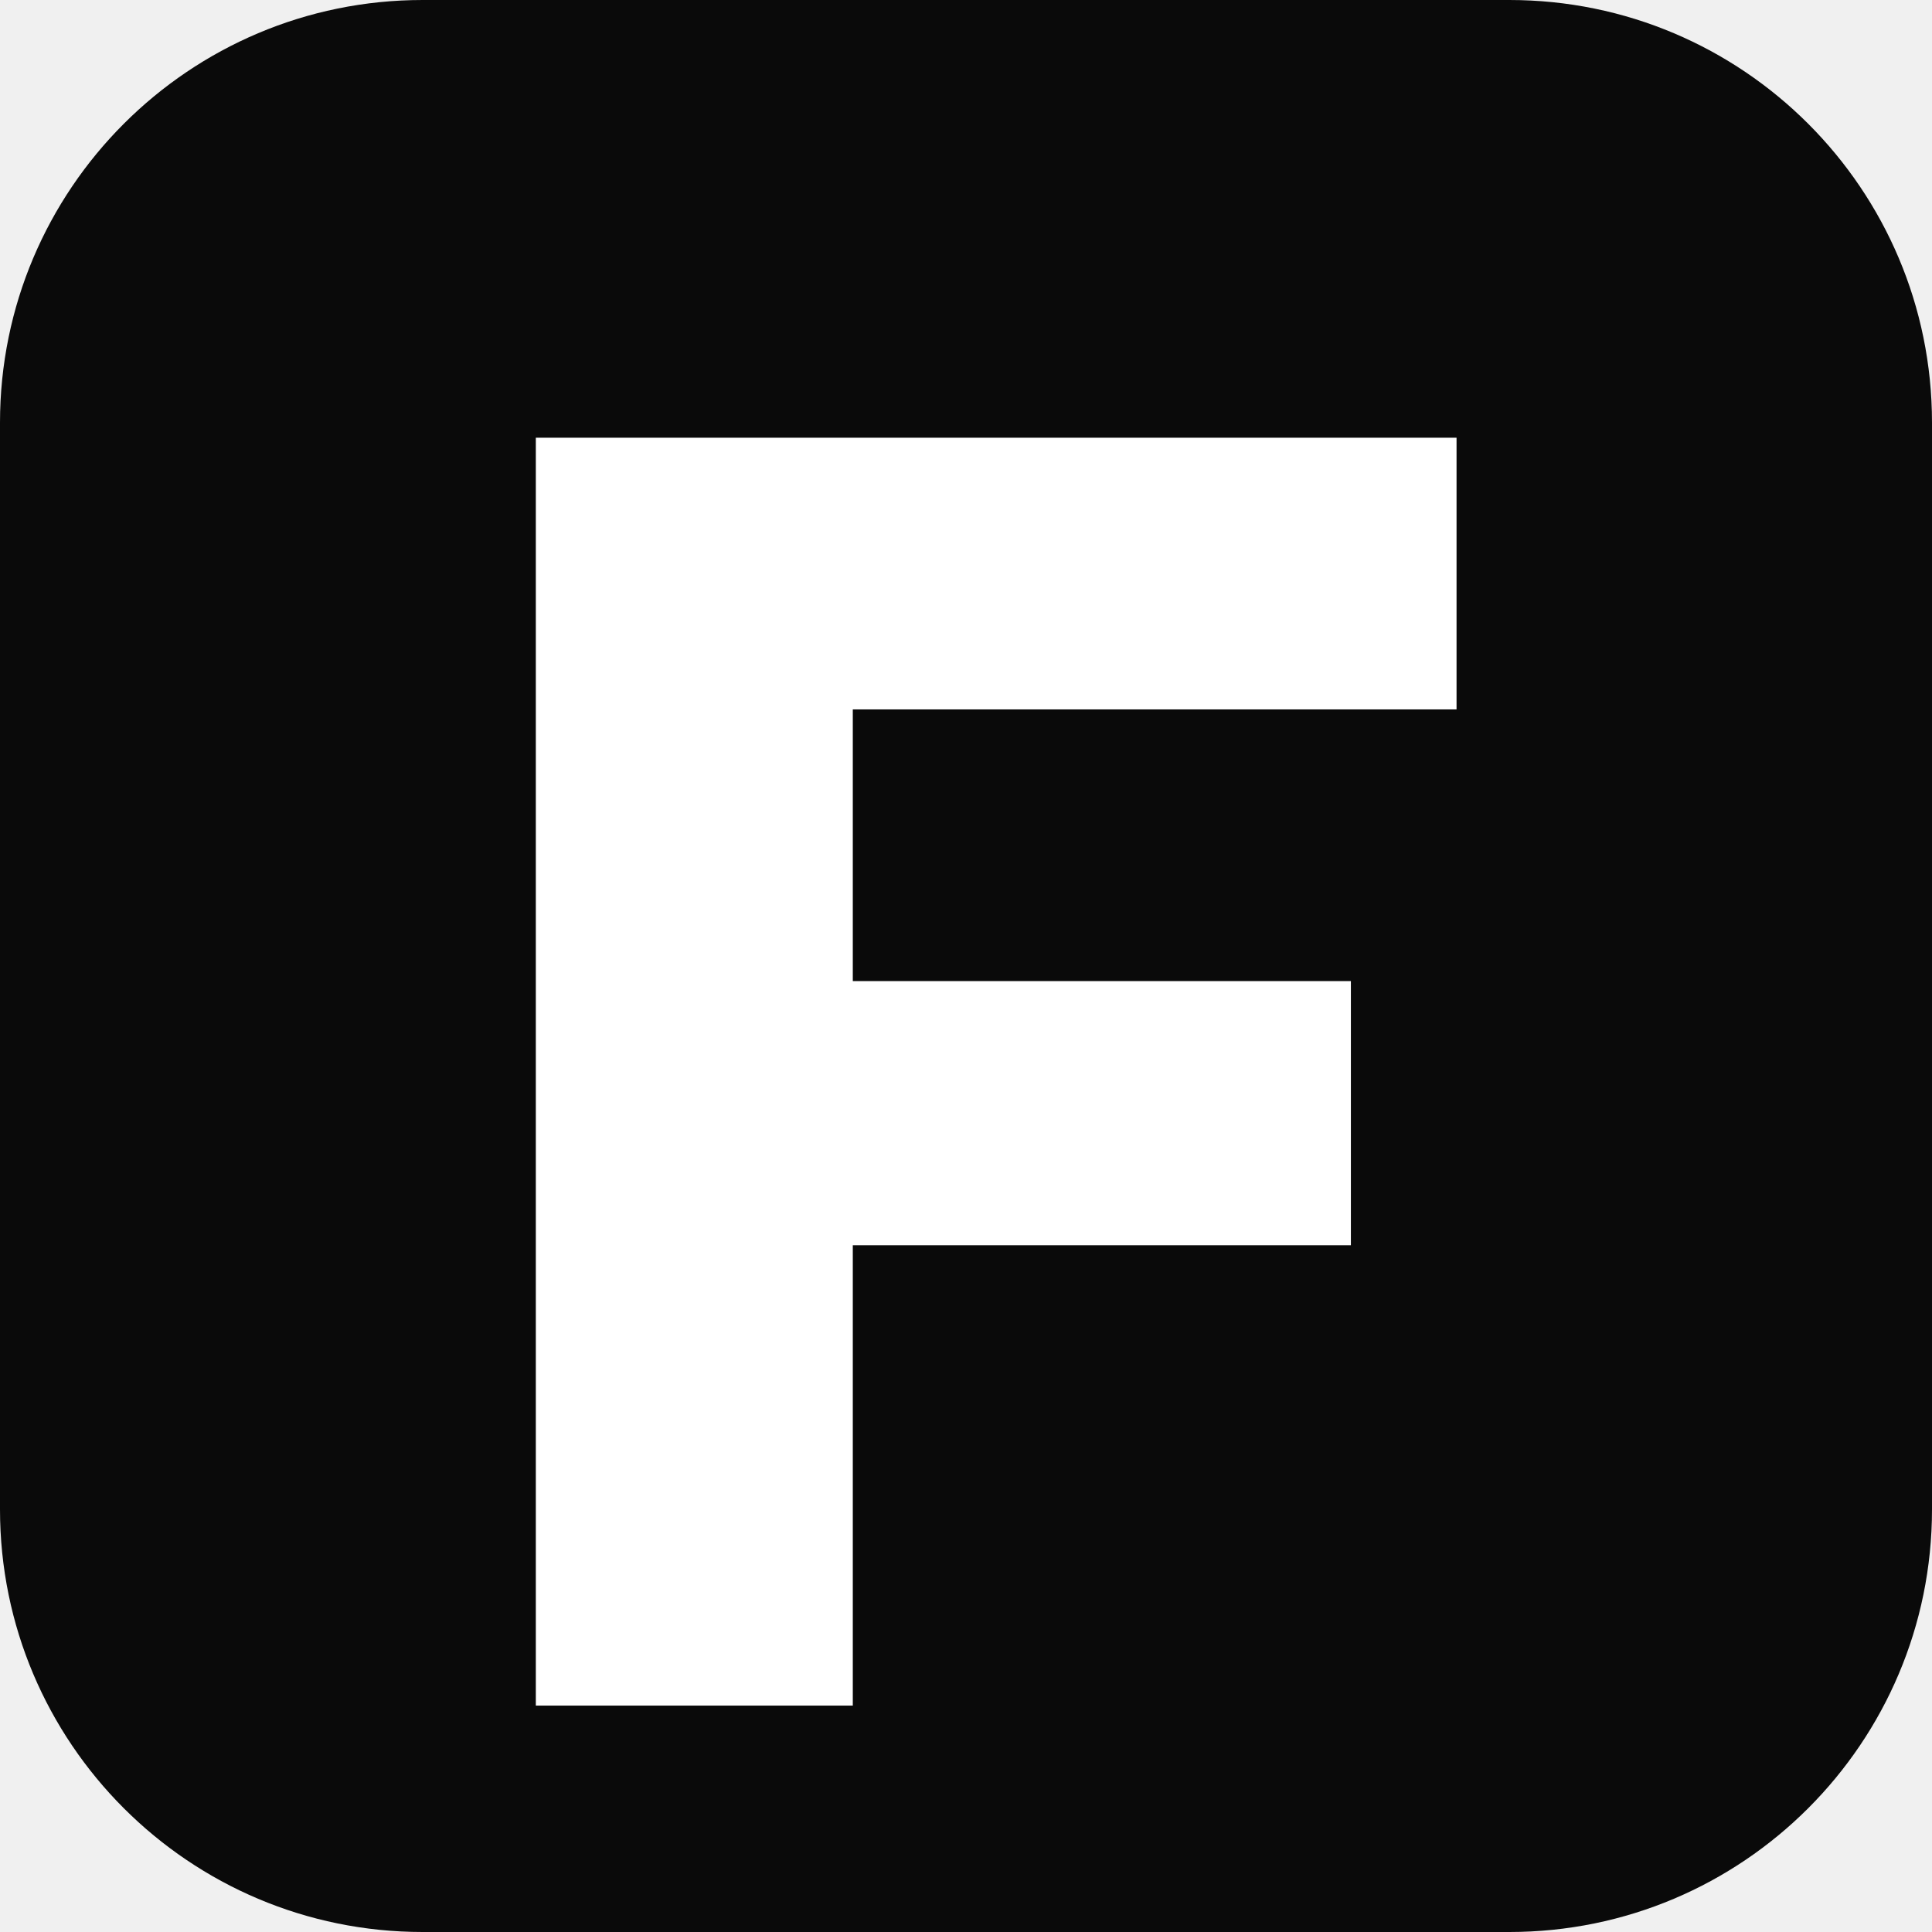
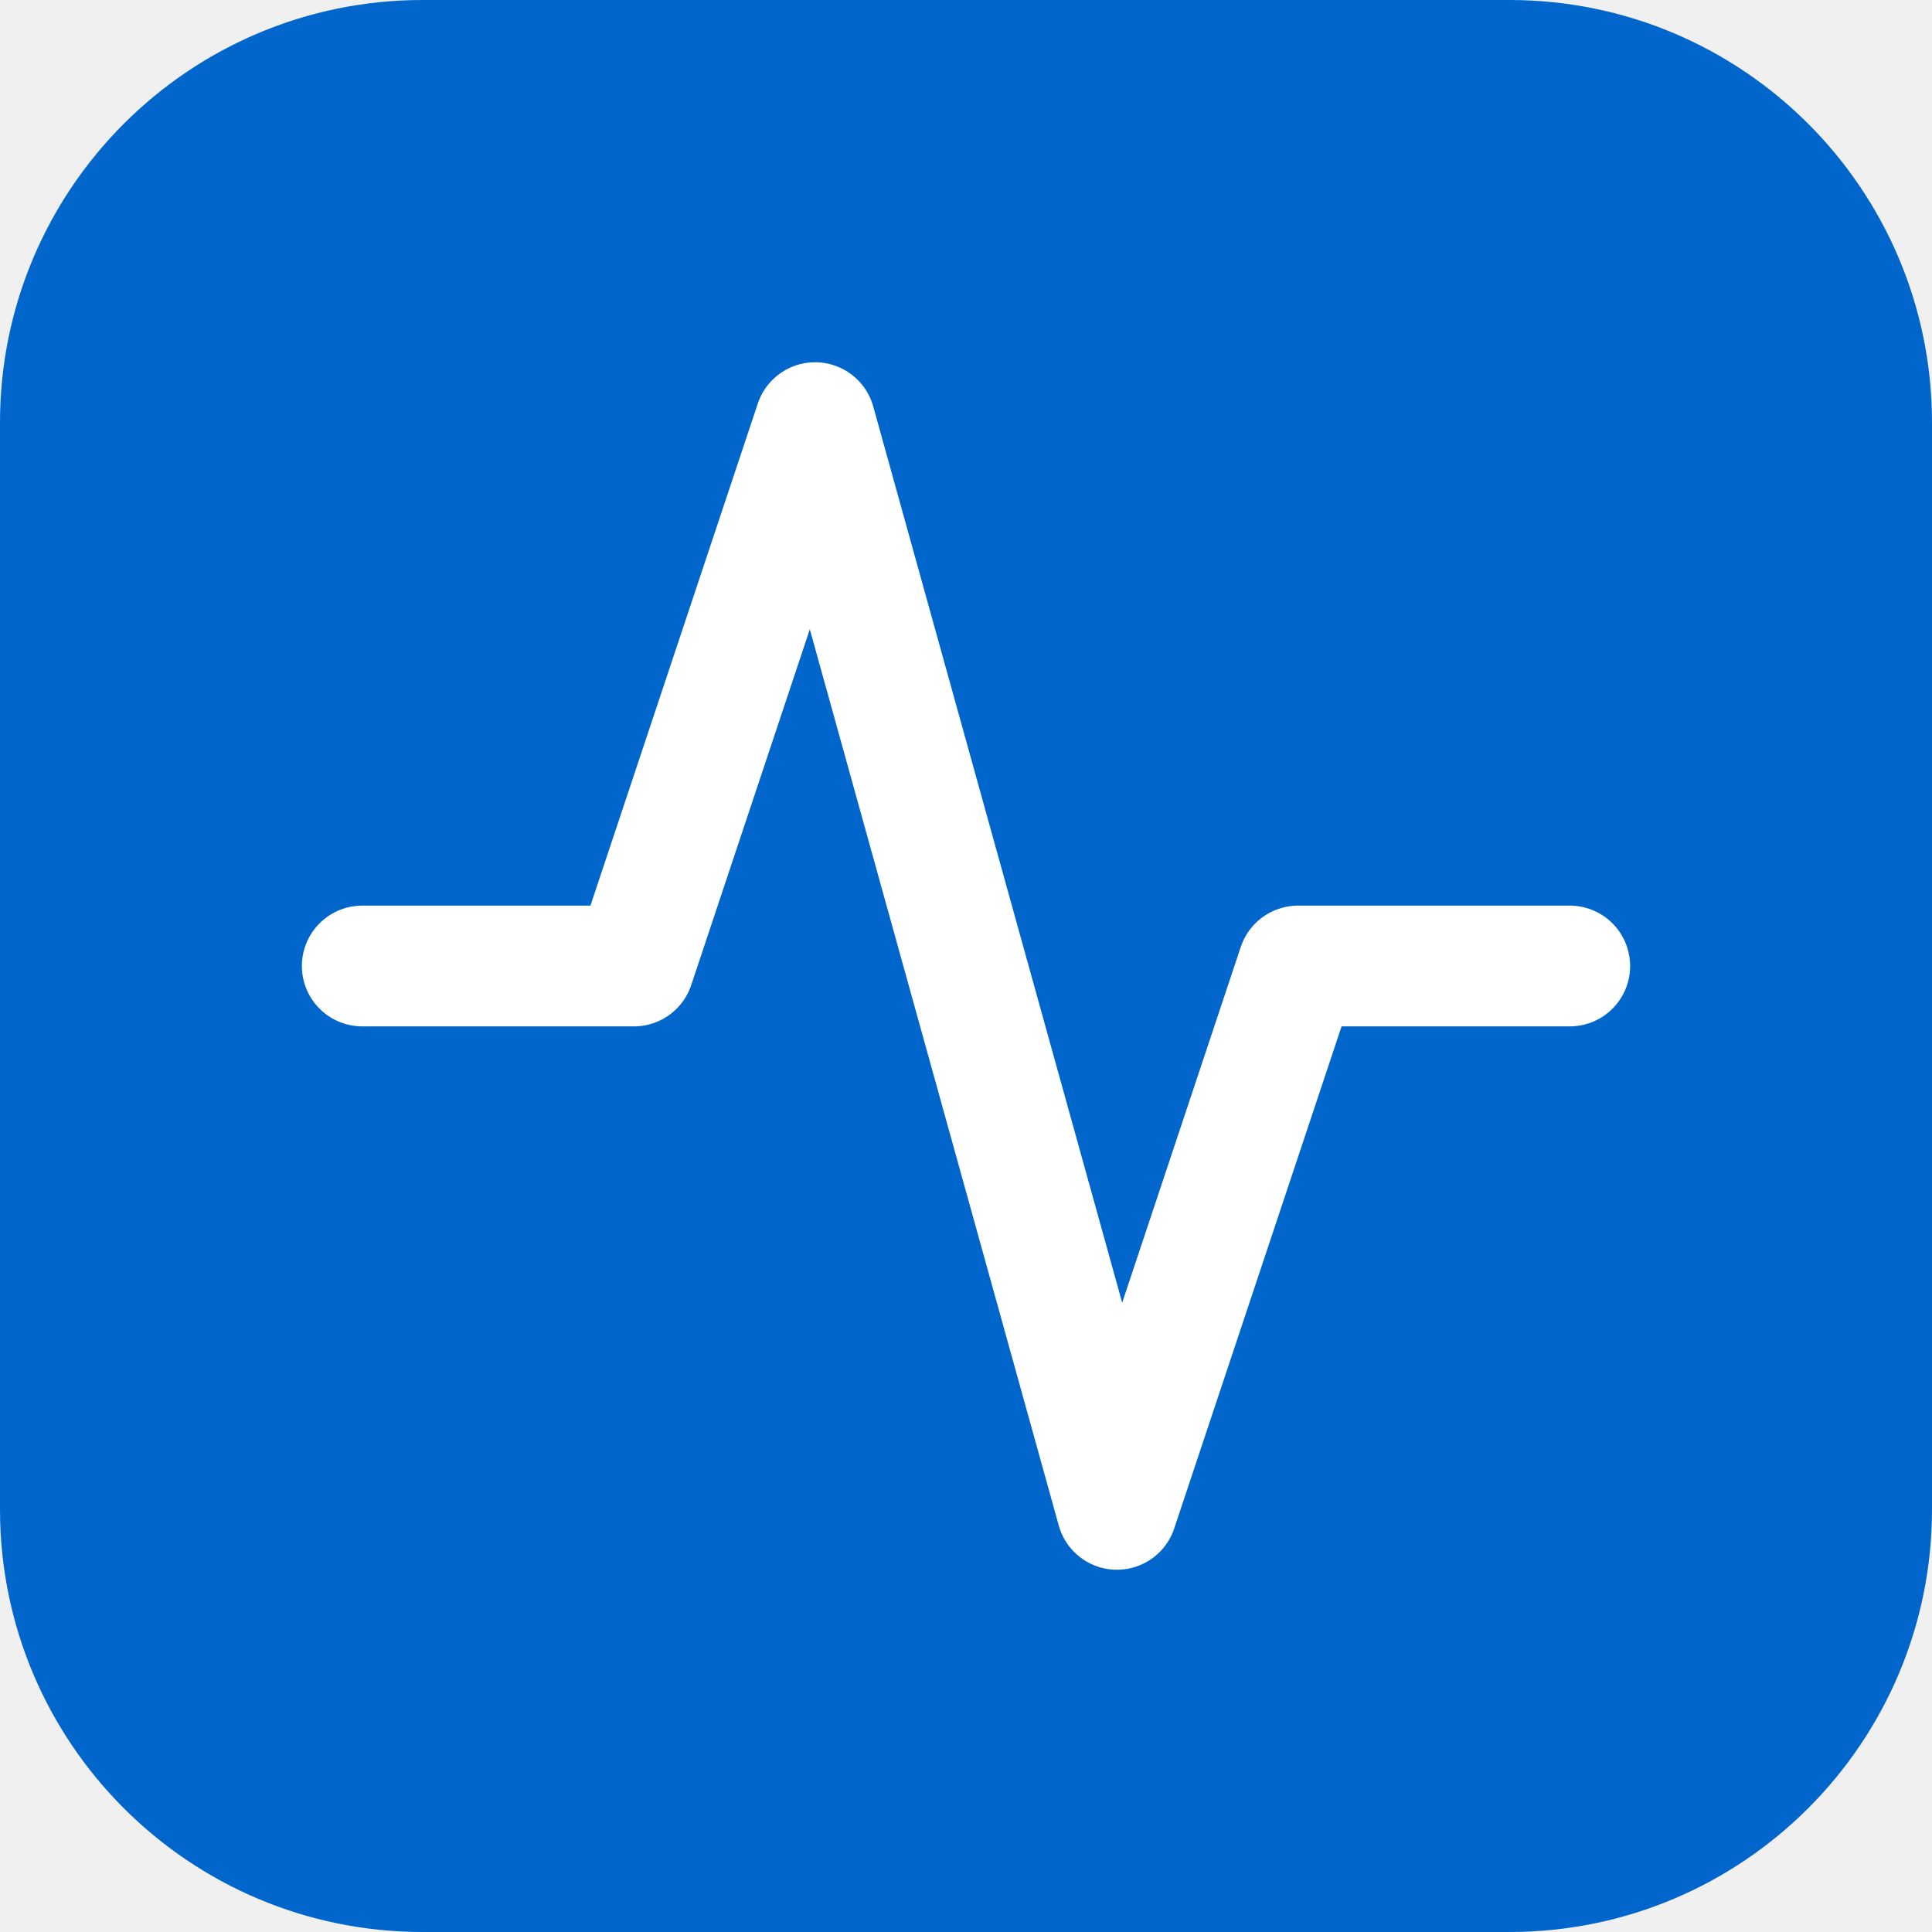
<svg xmlns="http://www.w3.org/2000/svg" viewBox="0 0 512 512" role="img" aria-label="Forge">
-   <rect width="512" height="512" rx="112" fill="#0a0a0a" />
-   <path fill="#ffffff" d="M142 116h244v72H226v72h132v70H226v122h-84V116Z" />
+   <rect width="512" height="512" rx="112" fill="#0066cc" />
+   <path d="M96 256h72l48-144 80 288 48-144h72" fill="none" stroke="#fff" stroke-width="32" stroke-linecap="round" stroke-linejoin="round" />
</svg>
